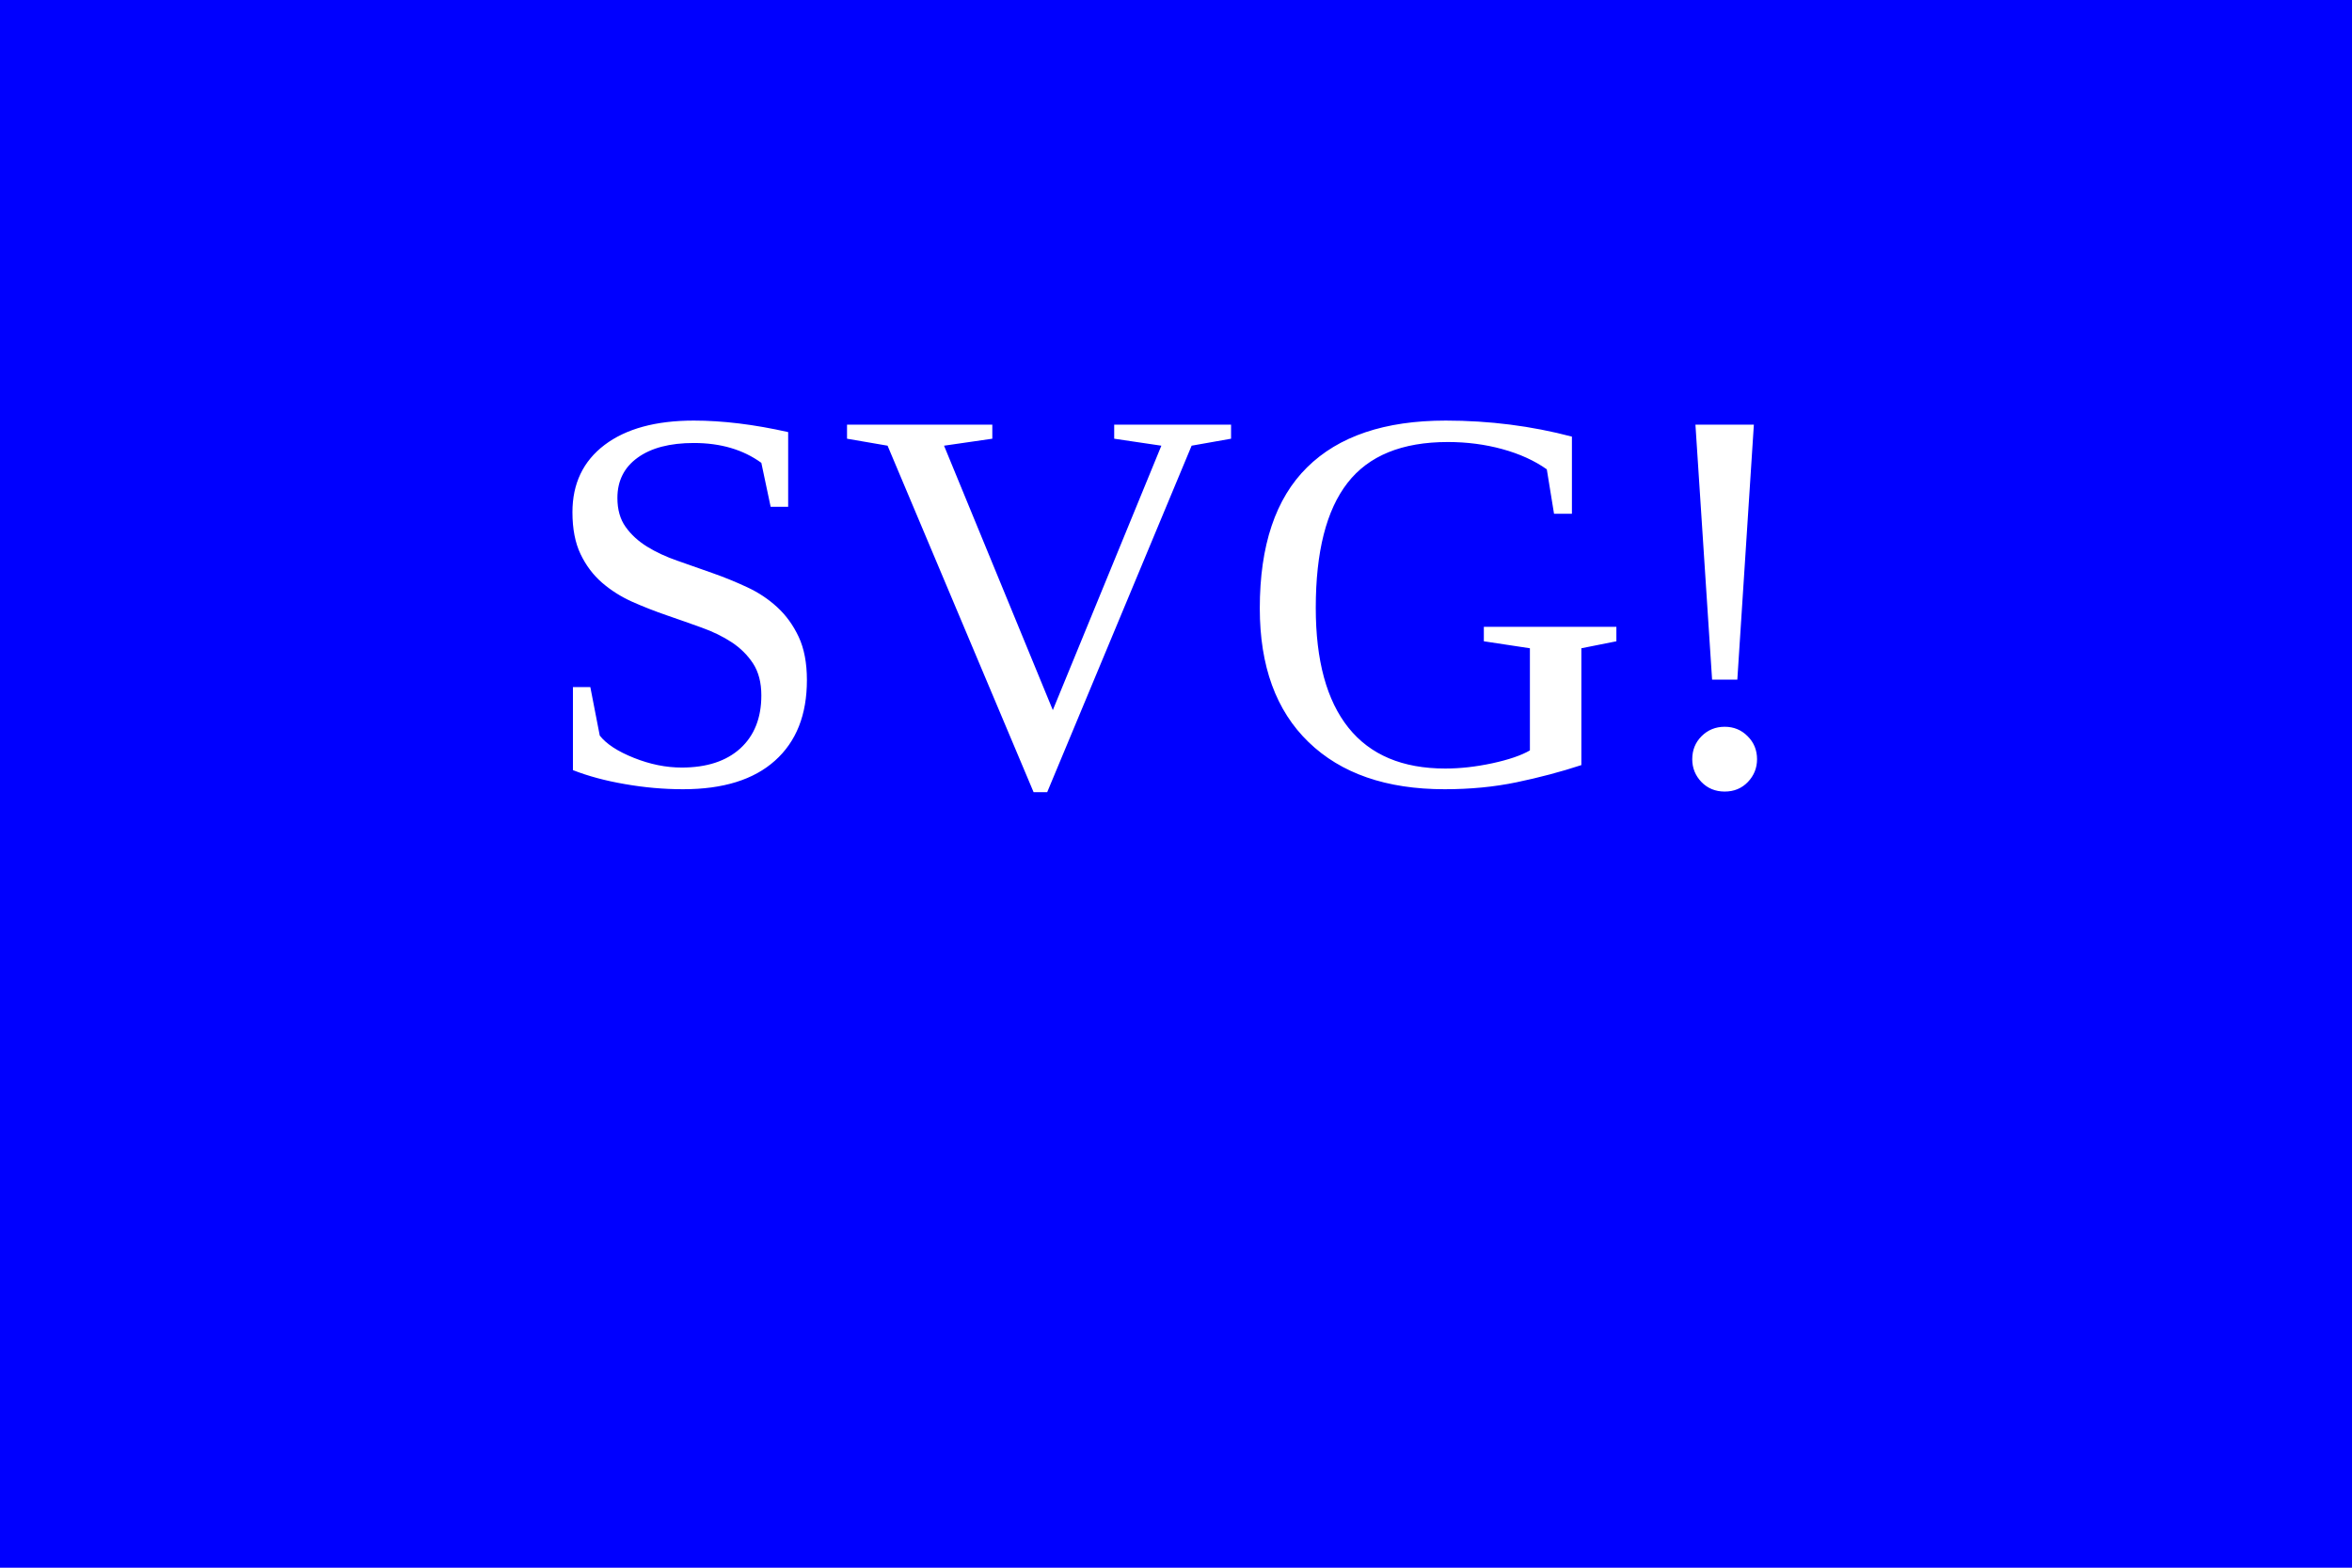
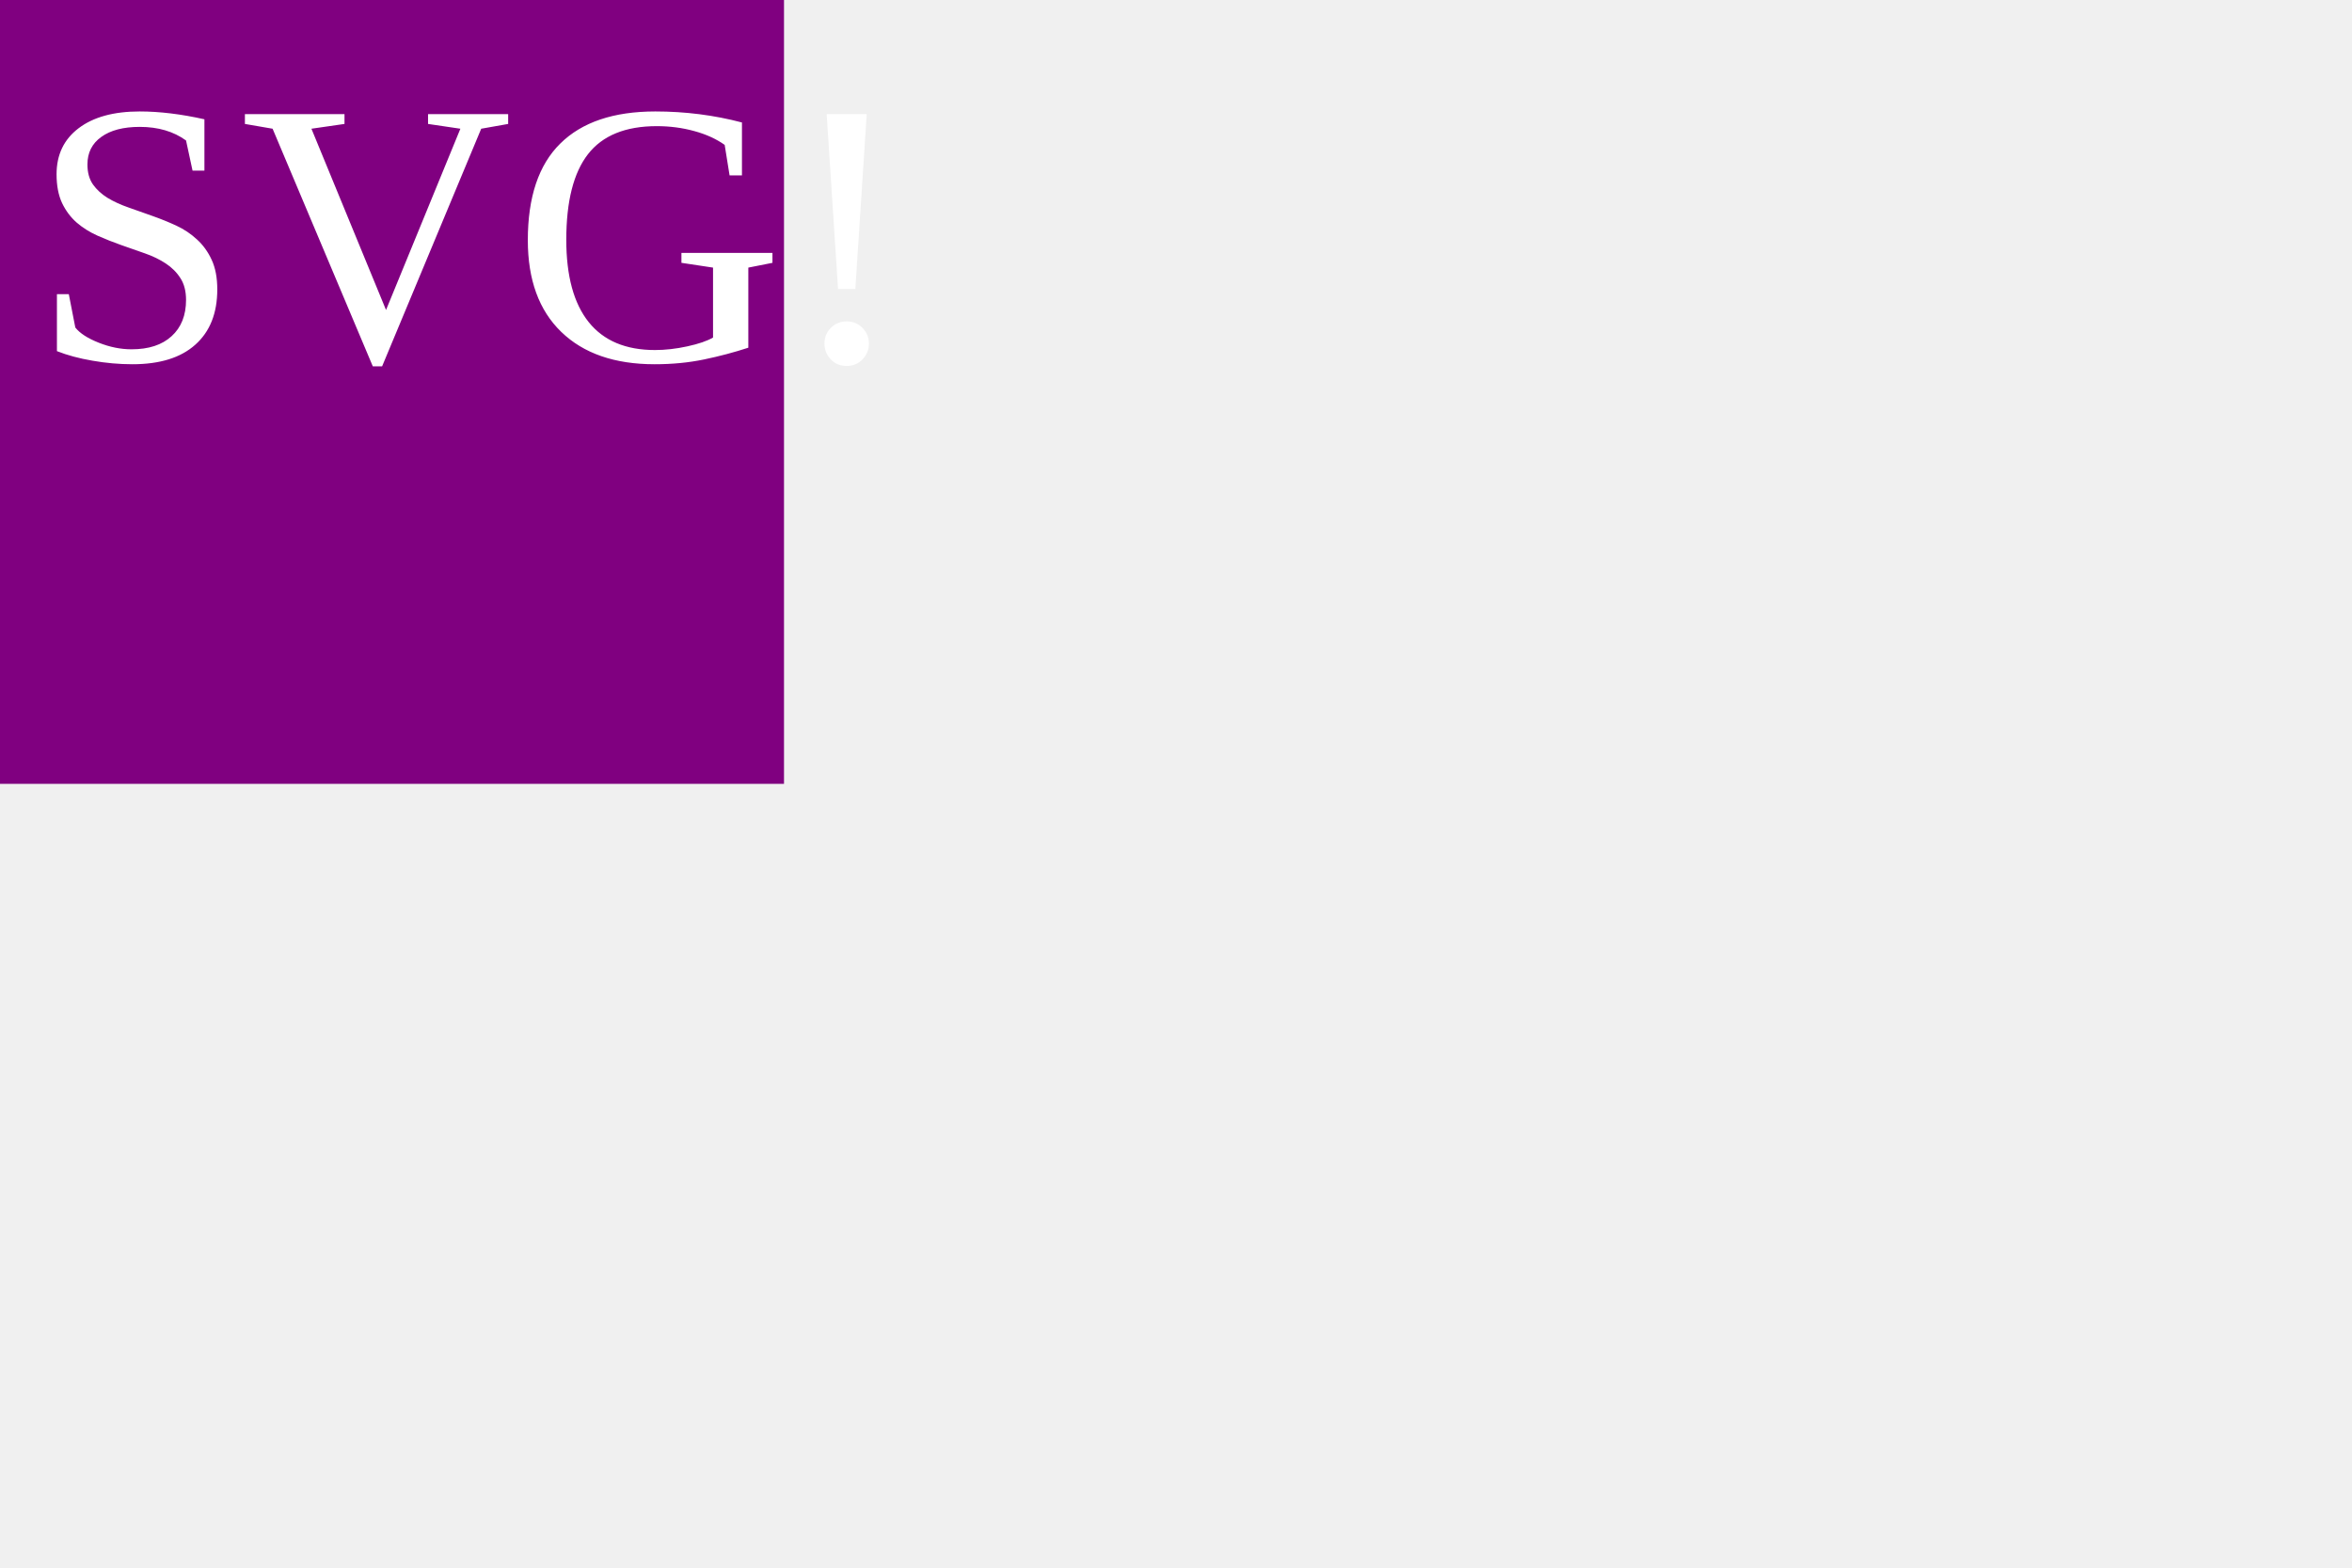
<svg xmlns="http://www.w3.org/2000/svg" width="300" height="200">
-   <rect width="100%" height="100%" fill="blue" />
-   <polygon points="0,0 100,0 100,100 0,100" fill="blue" />
-   <text x="50%" y="50%" alignment-baseline="middle" text-anchor="middle" fill="white" font-size="70">
+   <polygon points="0,0 100,0 100,100 0,100" fill="purple" />
+   <text x="20%" y="23%" alignment-baseline="middle" text-anchor="middle" fill="white" font-size="48">
     SVG!
  </text>
</svg>
